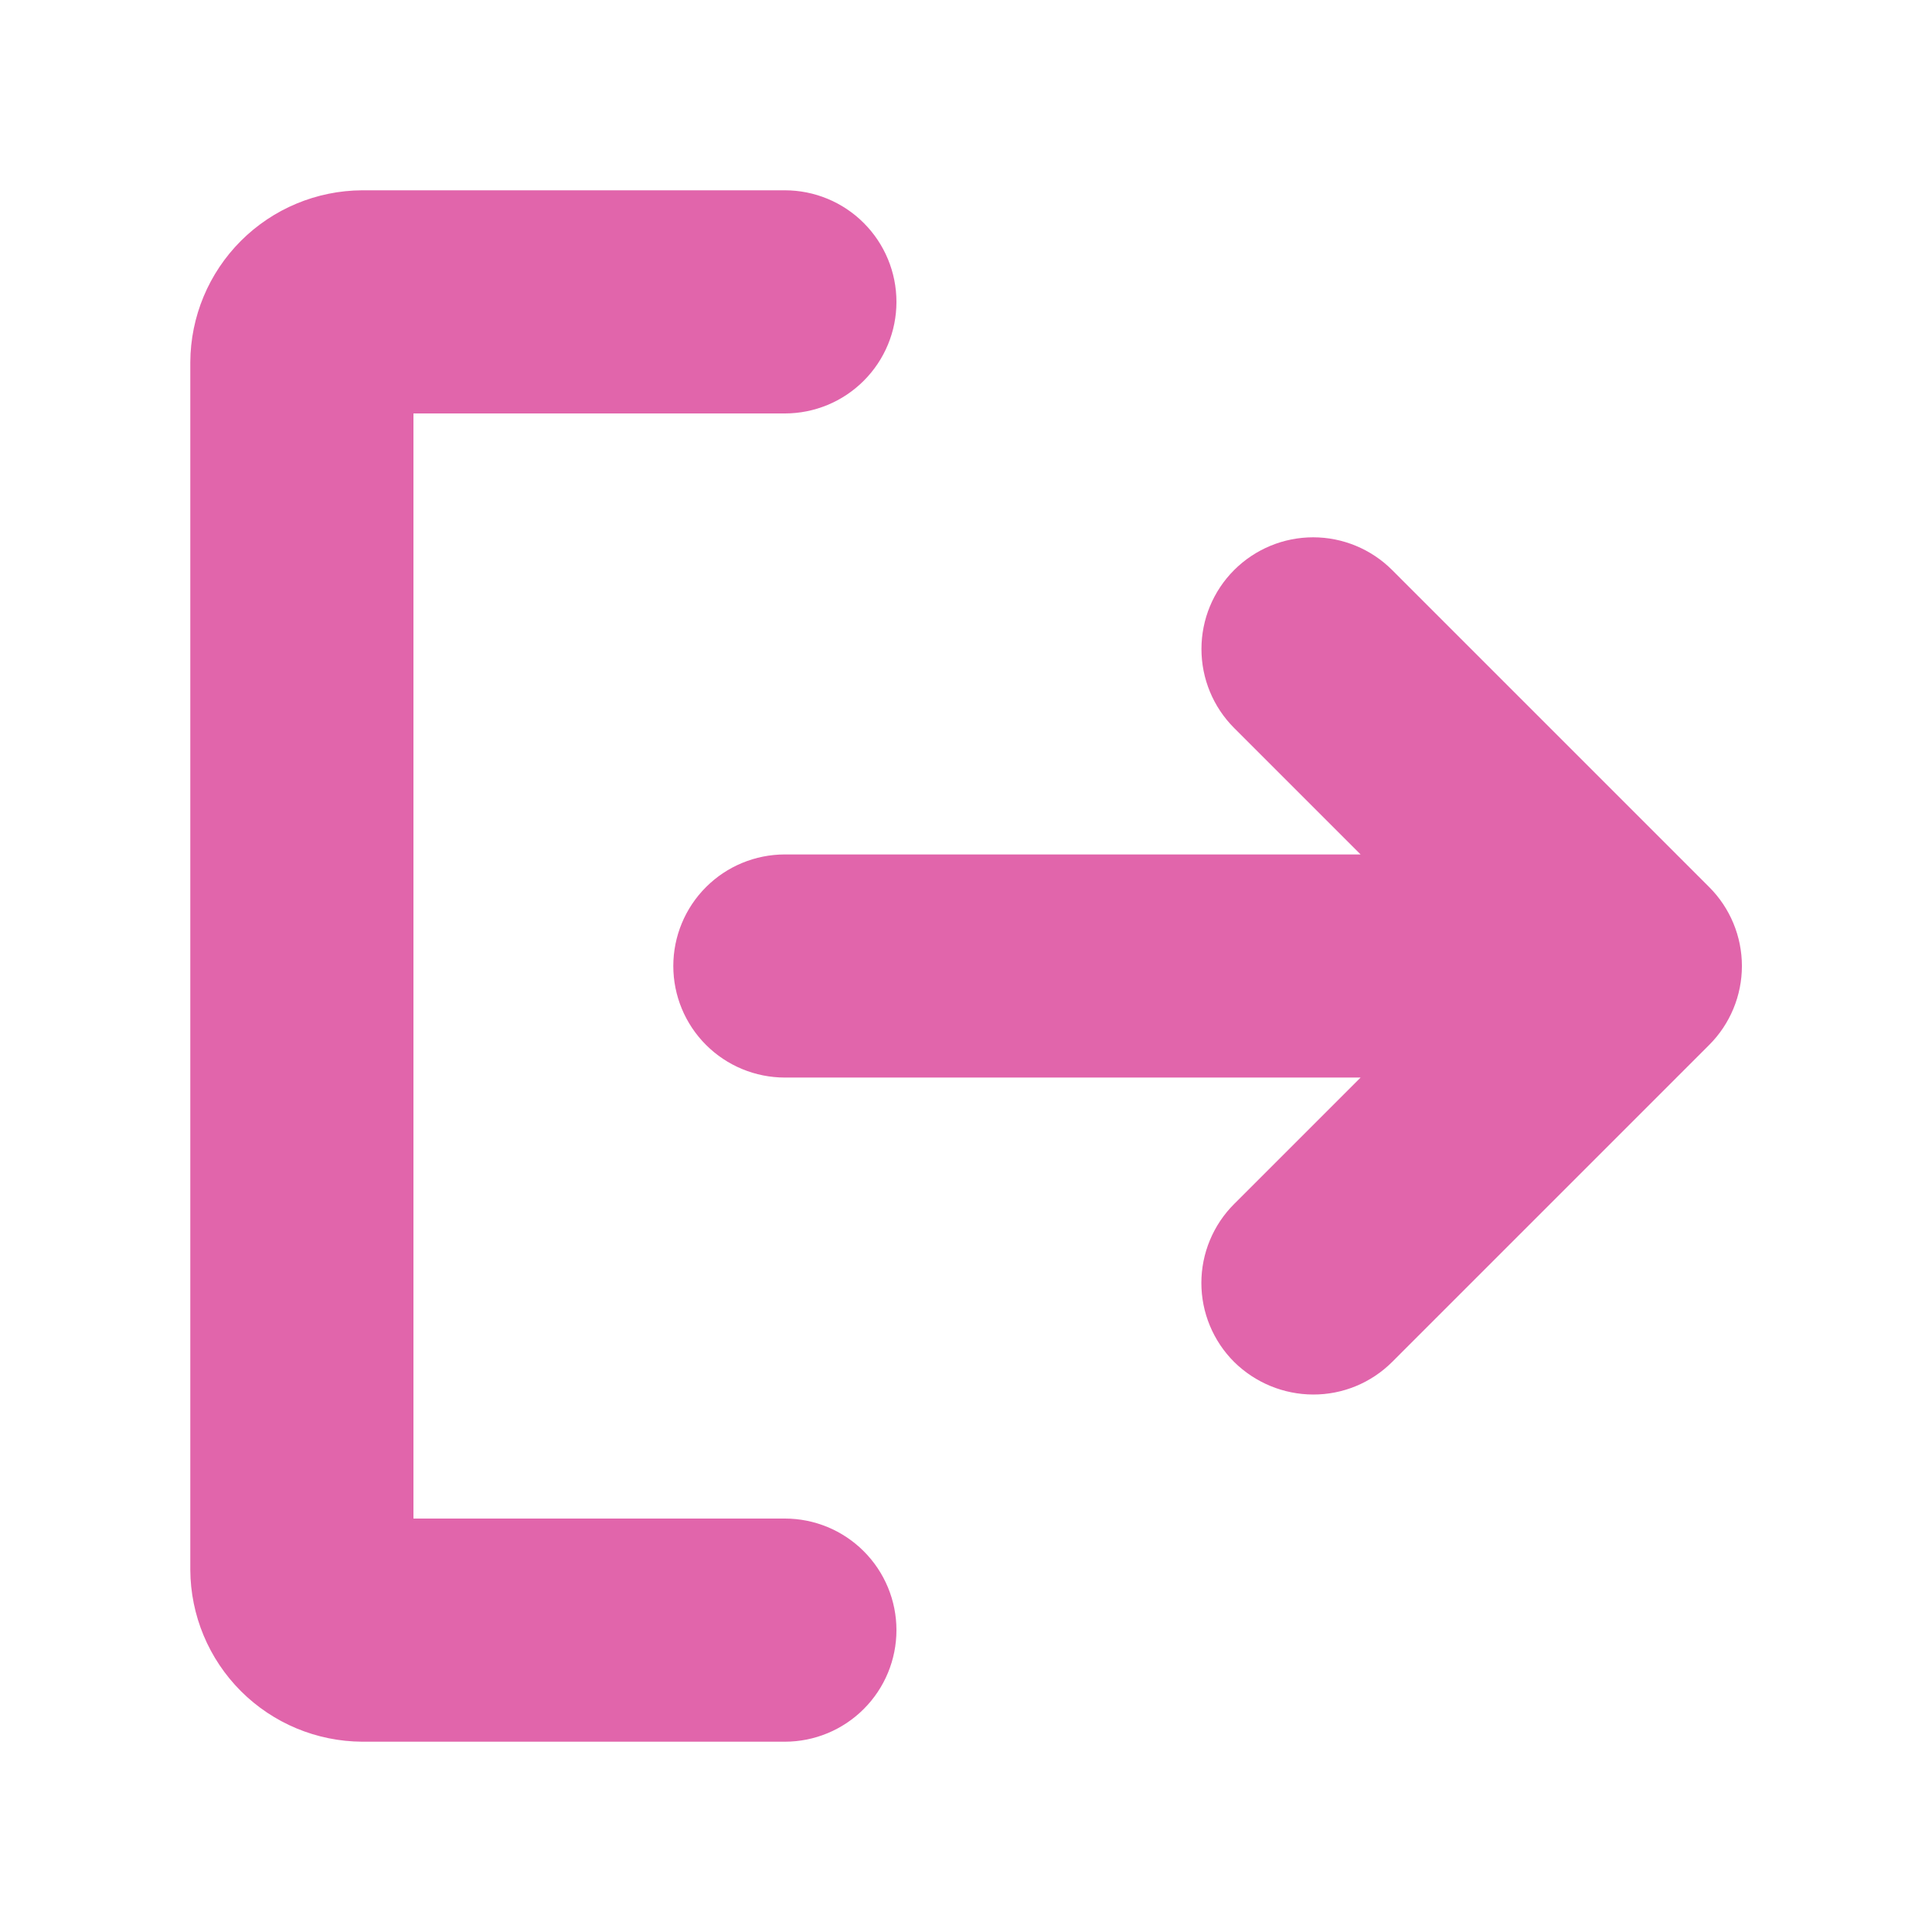
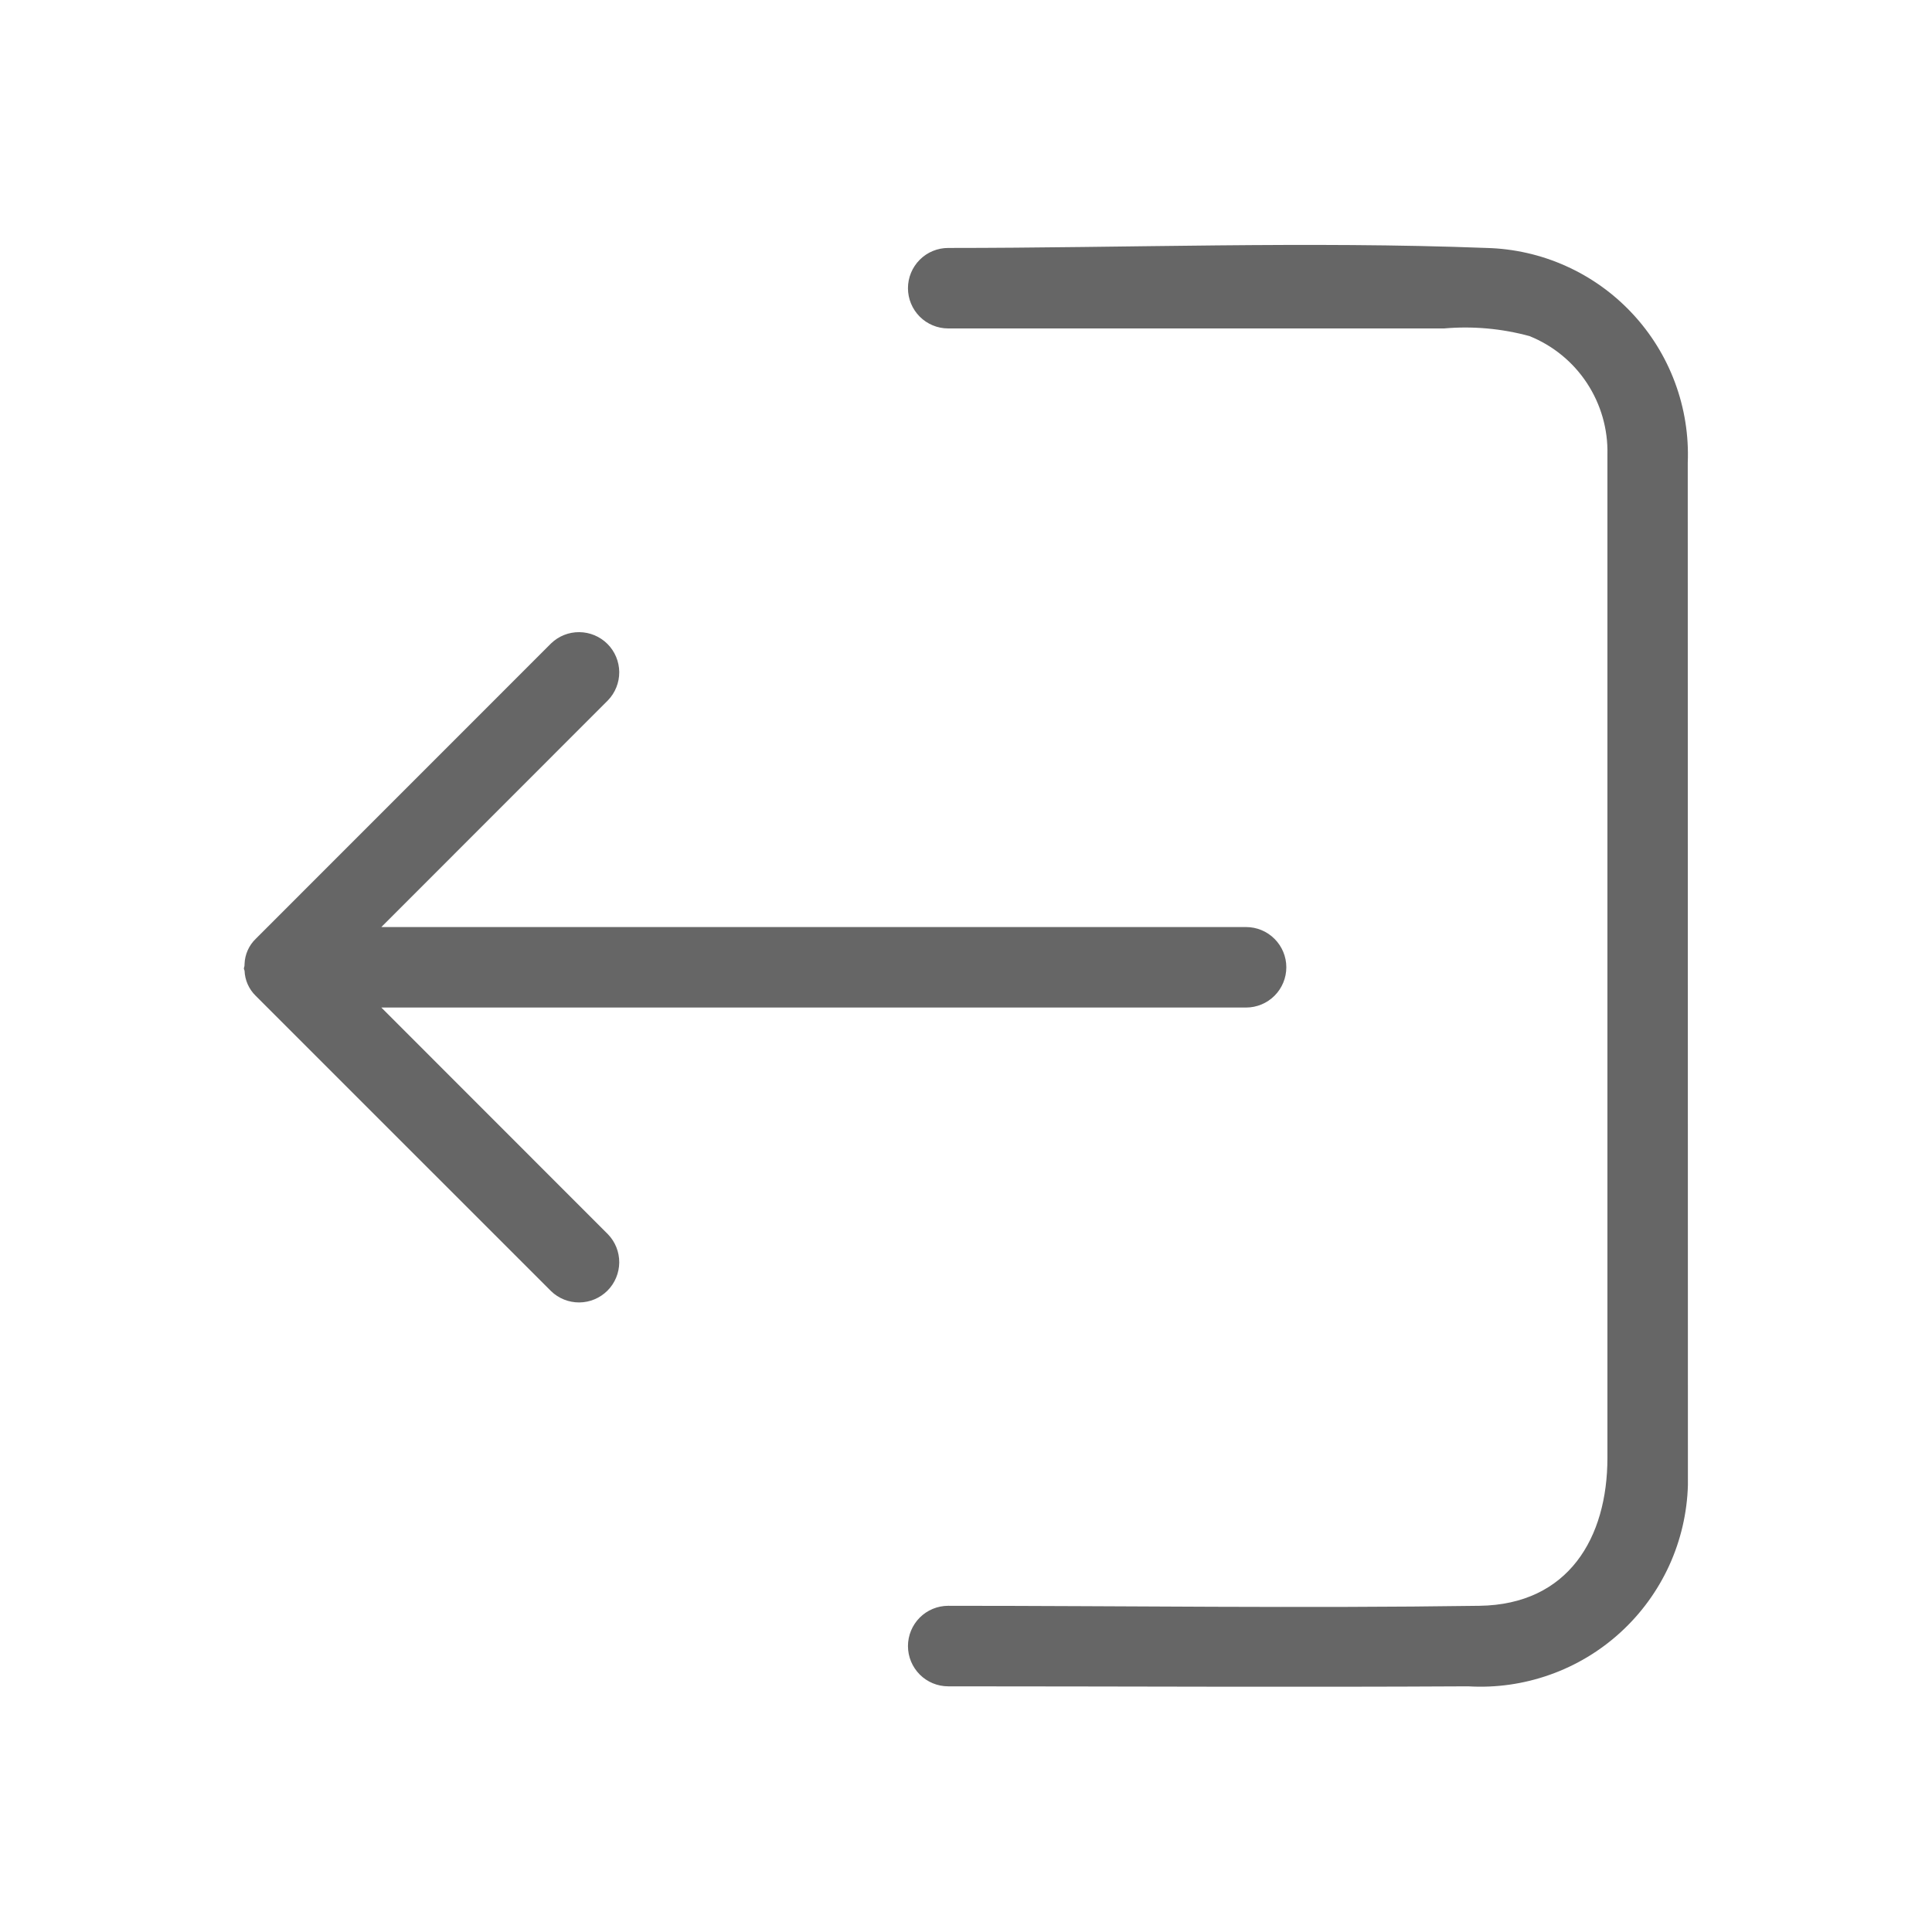
- <svg xmlns="http://www.w3.org/2000/svg" width="46" height="46" viewBox="0 0 46 46" fill="none">
-   <path d="M40.34 24.527L32.793 32.074C32.592 32.274 32.354 32.433 32.092 32.541C31.83 32.649 31.549 32.704 31.266 32.703C30.694 32.701 30.146 32.475 29.738 32.074C29.537 31.874 29.378 31.636 29.269 31.374C29.16 31.112 29.104 30.831 29.104 30.547C29.104 30.263 29.16 29.982 29.269 29.72C29.378 29.458 29.537 29.22 29.738 29.02L33.602 25.156H18.688C18.116 25.156 17.567 24.929 17.163 24.525C16.758 24.12 16.531 23.572 16.531 23C16.531 22.428 16.758 21.88 17.163 21.475C17.567 21.071 18.116 20.844 18.688 20.844H33.602L29.738 16.98C29.333 16.575 29.106 16.026 29.106 15.453C29.106 14.88 29.333 14.331 29.738 13.926C30.143 13.521 30.693 13.293 31.266 13.293C31.838 13.293 32.388 13.521 32.793 13.926L40.34 21.473C40.541 21.673 40.7 21.911 40.809 22.173C40.918 22.435 40.974 22.716 40.974 23C40.974 23.284 40.918 23.565 40.809 23.827C40.7 24.089 40.541 24.327 40.34 24.527ZM18.688 36.656H9.344V9.344H18.688C19.259 9.344 19.808 9.117 20.212 8.712C20.617 8.308 20.844 7.759 20.844 7.188C20.844 6.616 20.617 6.067 20.212 5.663C19.808 5.258 19.259 5.031 18.688 5.031H8.625C7.673 5.036 6.762 5.416 6.089 6.089C5.416 6.762 5.036 7.673 5.031 8.625V37.375C5.036 38.327 5.416 39.238 6.089 39.911C6.762 40.584 7.673 40.964 8.625 40.969H18.688C19.259 40.969 19.808 40.742 20.212 40.337C20.617 39.933 20.844 39.384 20.844 38.812C20.844 38.241 20.617 37.692 20.212 37.288C19.808 36.883 19.259 36.656 18.688 36.656Z" fill="#E165AB" stroke="#E165AB" />
+ <svg xmlns="http://www.w3.org/2000/svg" width="50" height="50" viewBox="0 0 50 50" fill="none">
+   <path d="M43.683 38.433C43.663 39.152 43.498 39.86 43.2 40.514C42.9 41.169 42.473 41.756 41.942 42.242C41.412 42.728 40.789 43.102 40.111 43.342C39.433 43.583 38.714 43.685 37.996 43.642C33.51 43.667 29.025 43.642 24.54 43.642C24.263 43.642 23.998 43.532 23.803 43.337C23.608 43.141 23.498 42.876 23.498 42.6C23.498 42.324 23.608 42.059 23.803 41.863C23.998 41.668 24.263 41.558 24.54 41.558C29.123 41.558 33.706 41.625 38.289 41.558C40.596 41.525 41.6 39.792 41.6 37.729V11.764C41.616 11.109 41.431 10.464 41.071 9.916C40.711 9.368 40.192 8.943 39.583 8.698C38.864 8.502 38.115 8.435 37.373 8.5H24.54C24.263 8.5 23.998 8.39 23.803 8.195C23.608 7.999 23.498 7.735 23.498 7.458C23.498 7.182 23.608 6.917 23.803 6.722C23.998 6.526 24.263 6.417 24.54 6.417C29.173 6.417 33.842 6.24 38.471 6.417C39.18 6.435 39.878 6.593 40.525 6.884C41.172 7.174 41.755 7.59 42.239 8.108C42.724 8.625 43.101 9.234 43.348 9.899C43.595 10.563 43.708 11.271 43.679 11.979L43.683 38.433Z" fill="#666666" />
+   <path d="M6.617 24.298C6.441 24.468 6.338 24.701 6.329 24.946C6.329 24.977 6.329 25.004 6.317 25.035C6.304 25.067 6.317 25.092 6.329 25.121C6.338 25.366 6.441 25.599 6.617 25.771L14.261 33.414C14.457 33.604 14.72 33.709 14.993 33.707C15.266 33.705 15.527 33.595 15.721 33.402C15.914 33.209 16.023 32.947 16.026 32.674C16.028 32.401 15.923 32.138 15.733 31.942L9.869 26.075H32.248C32.524 26.075 32.789 25.965 32.984 25.77C33.18 25.575 33.29 25.309 33.29 25.033C33.29 24.757 33.18 24.492 32.984 24.297C32.789 24.101 32.524 23.992 32.248 23.992H9.869L15.733 18.125C15.923 17.928 16.028 17.665 16.026 17.392C16.023 17.119 15.914 16.858 15.721 16.665C15.527 16.472 15.266 16.362 14.993 16.36C14.72 16.357 14.457 16.462 14.261 16.652L6.617 24.298Z" fill="#666666" />
</svg>
